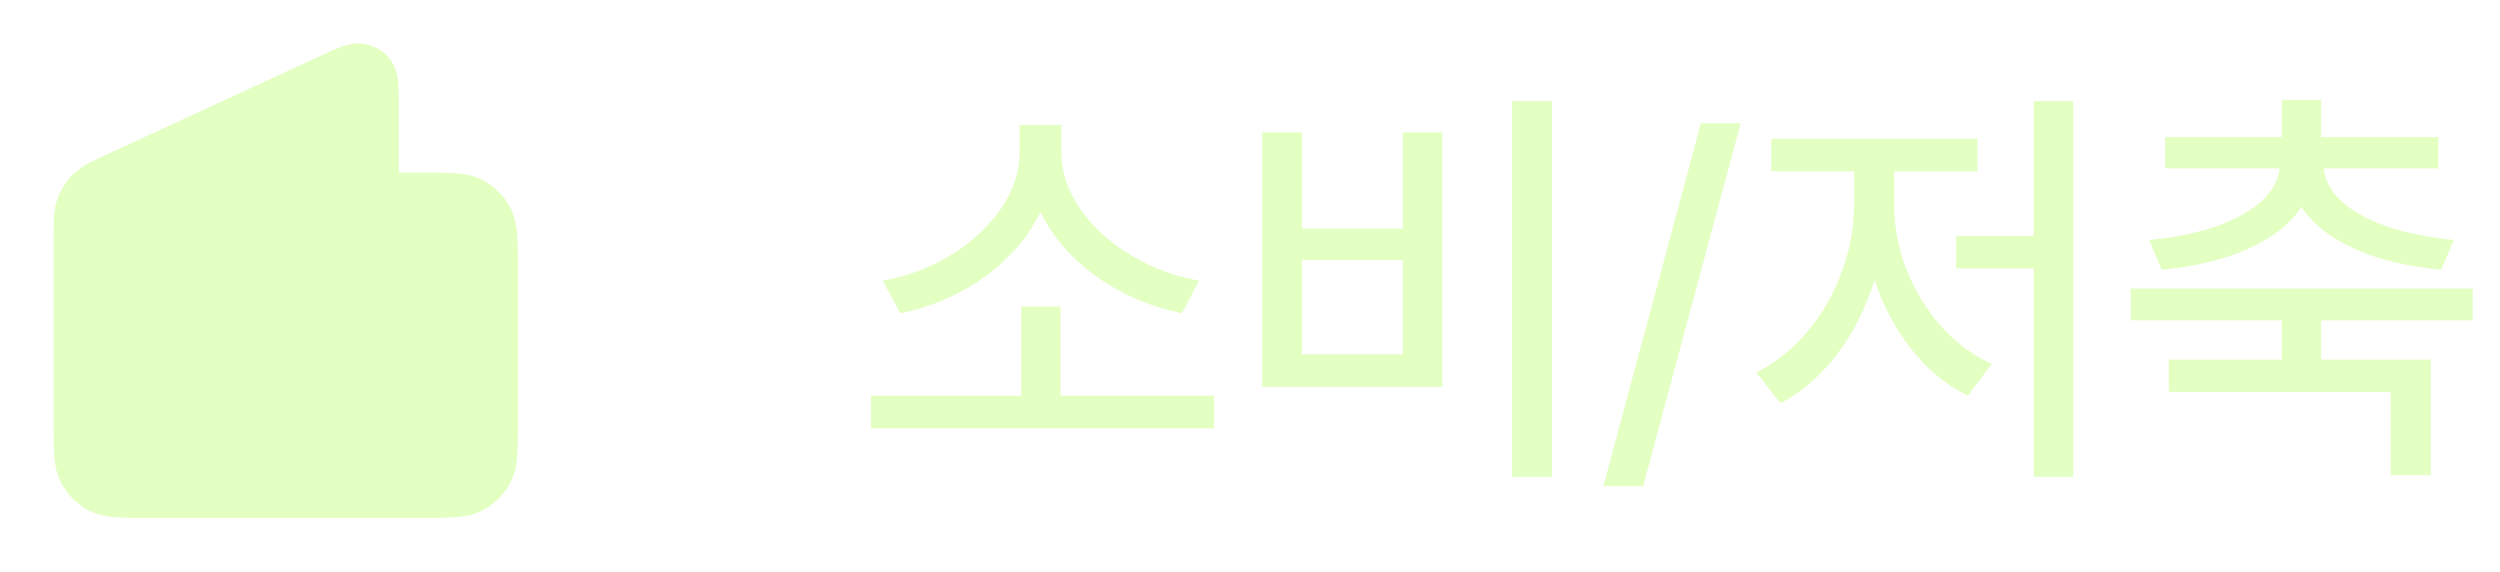
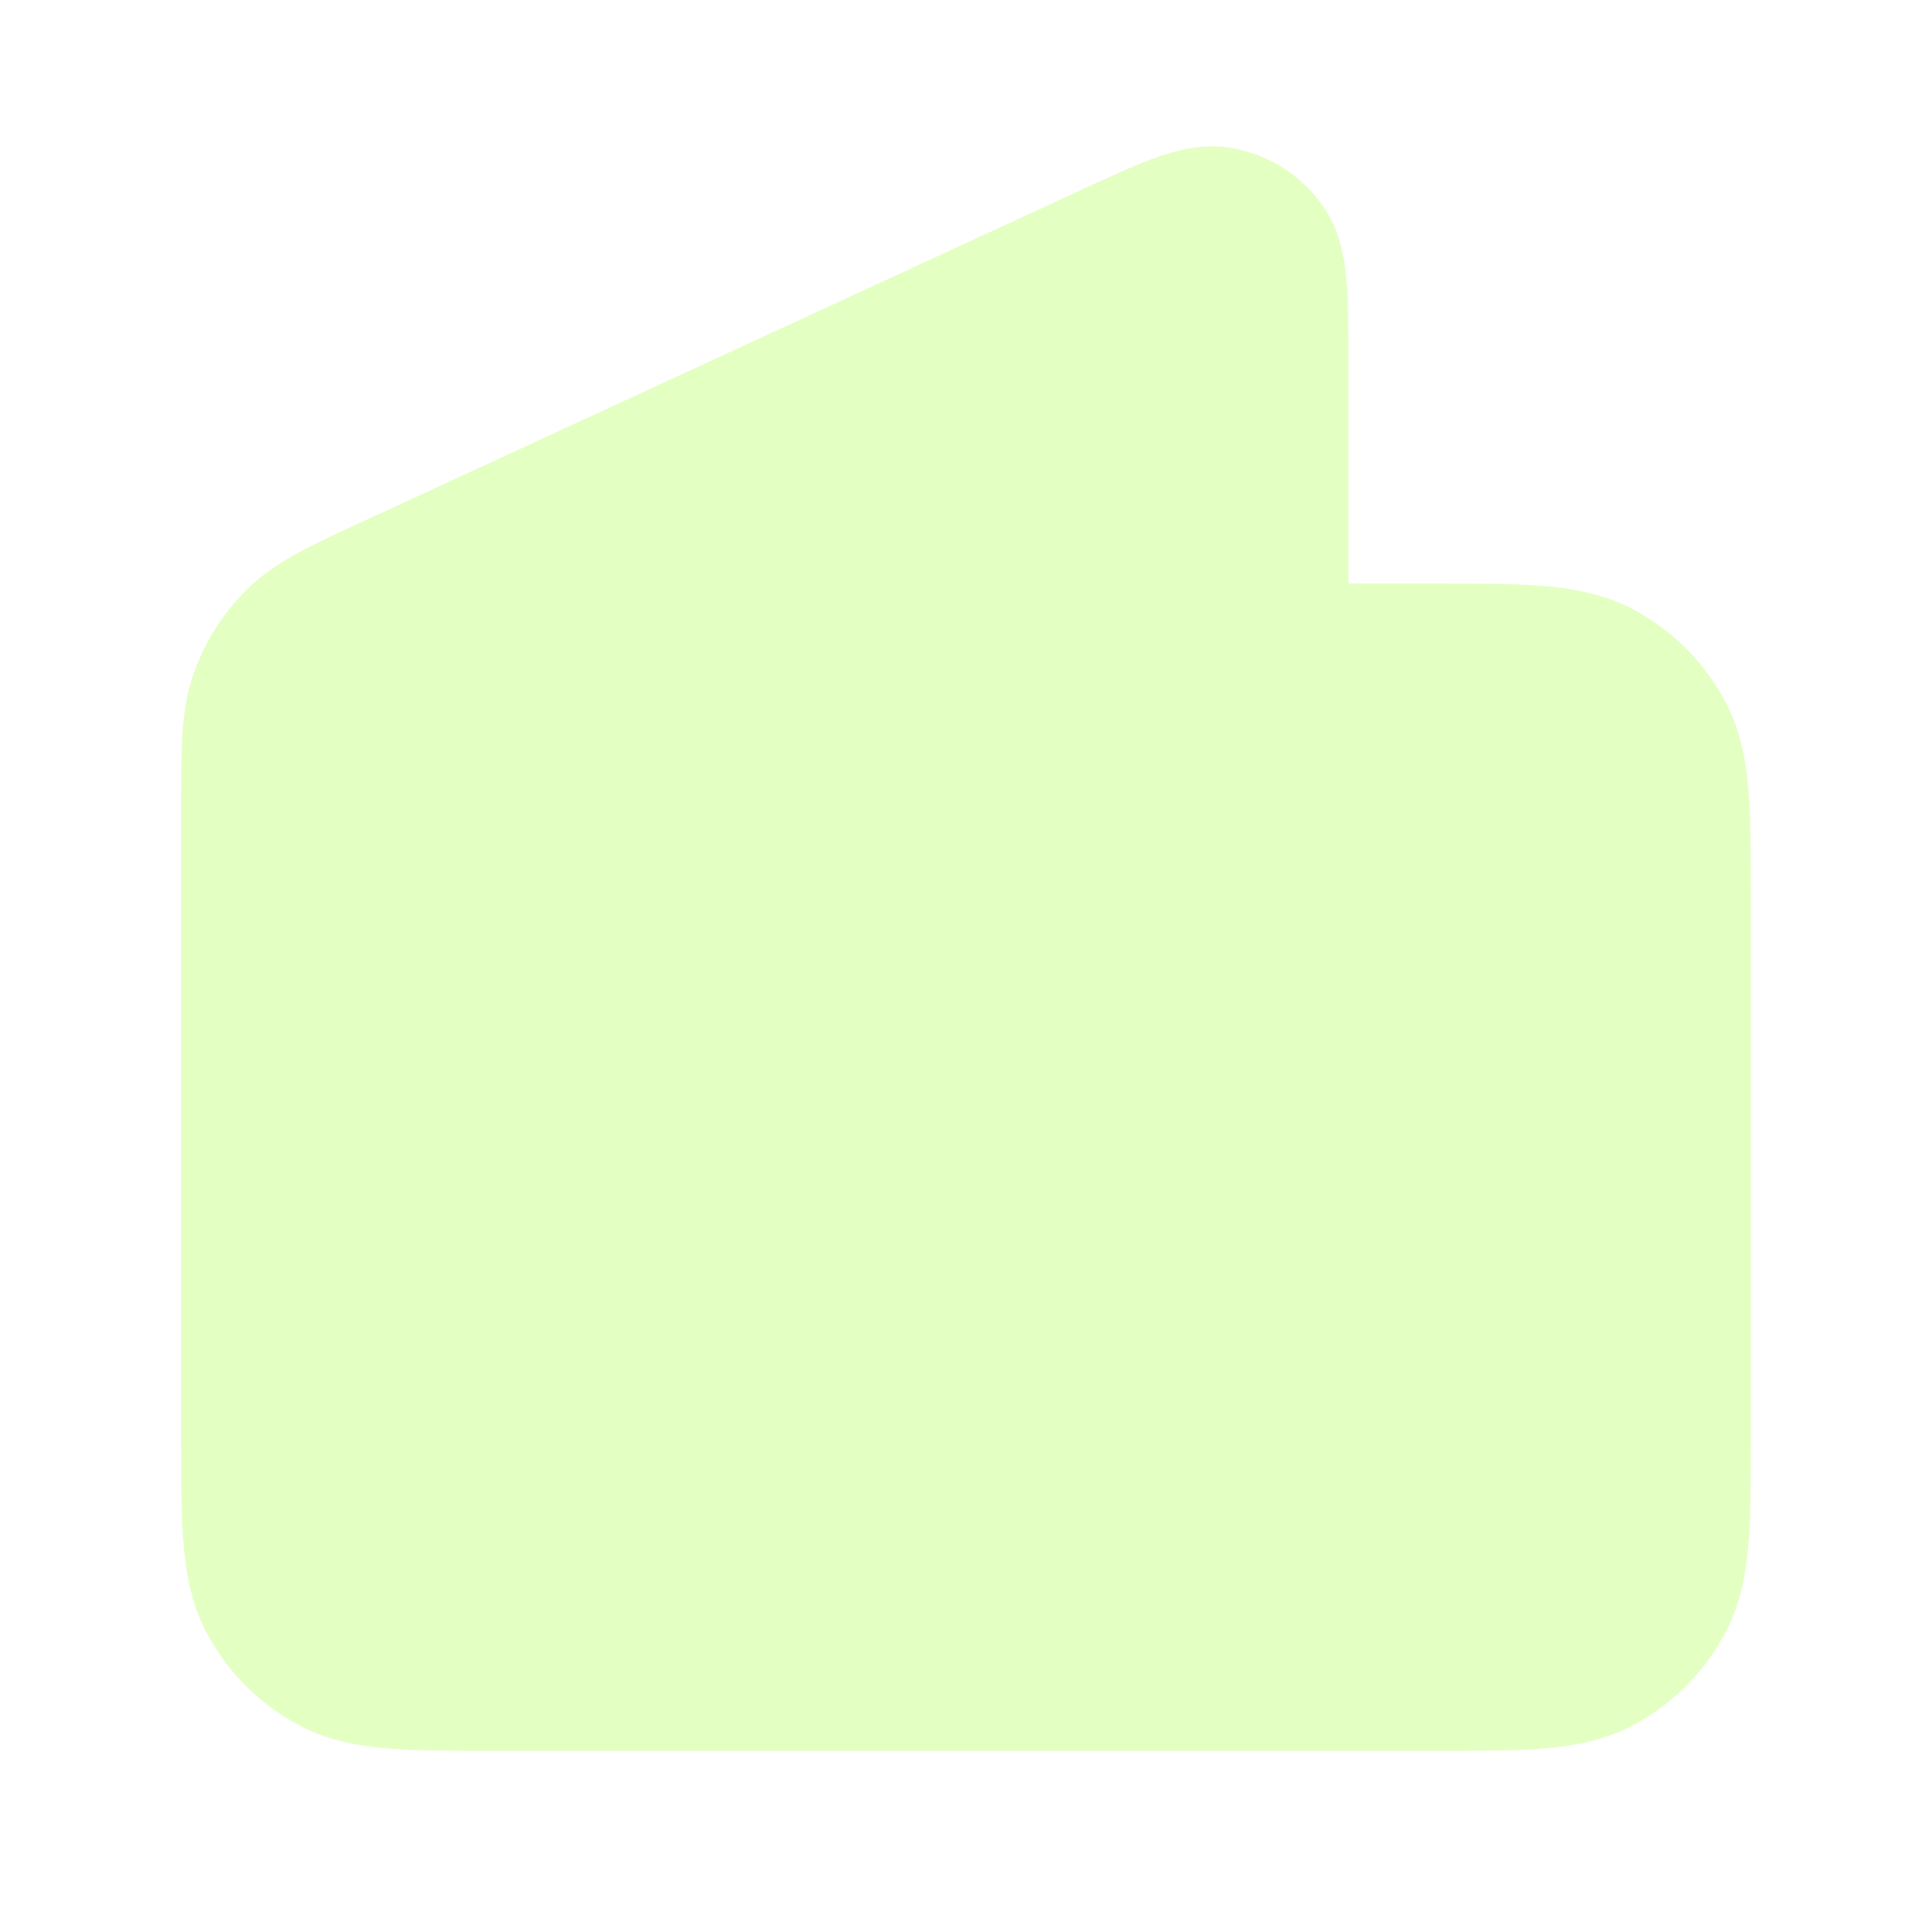
- <svg xmlns="http://www.w3.org/2000/svg" width="105" height="24" viewBox="0 0 105 24" fill="none">
+ <svg xmlns="http://www.w3.org/2000/svg" width="24" height="24" viewBox="0 0 24 24" fill="none">
  <path fill-rule="evenodd" clip-rule="evenodd" d="M3 11.2L3 15L3 17.8C3 18.92 3 19.48 3.218 19.908C3.41 20.284 3.716 20.59 4.092 20.782C4.52 21 5.08 21 6.2 21H17.8C18.92 21 19.48 21 19.908 20.782C20.284 20.59 20.59 20.284 20.782 19.908C21 19.48 21 18.92 21 17.8V11.2C21 10.08 21 9.52 20.782 9.092C20.59 8.716 20.284 8.41 19.908 8.218C19.48 8 18.92 8 17.8 8L16 8L6.2 8C5.08 8 4.52 8 4.092 8.218C3.716 8.41 3.41 8.716 3.218 9.092C3 9.52 3 10.08 3 11.2ZM16.5 15C16.776 15 17 14.776 17 14.5C17 14.224 16.776 14 16.5 14C16.224 14 16 14.224 16 14.5C16 14.776 16.224 15 16.5 15Z" fill="#E3FFC2" />
  <path d="M16 8V4.501C16 3.669 16 3.253 15.825 2.997C15.672 2.774 15.435 2.623 15.168 2.577C14.862 2.525 14.485 2.699 13.729 3.048L4.859 7.142C4.186 7.453 3.849 7.608 3.602 7.849C3.384 8.062 3.218 8.323 3.115 8.61C3 8.935 3 9.306 3 10.047L3 11.2C3 10.08 3 9.52 3.218 9.092C3.41 8.716 3.716 8.41 4.092 8.218C4.52 8 5.08 8 6.2 8L16 8Z" fill="#E3FFC2" />
  <path d="M16 8V4.501C16 3.669 16 3.253 15.825 2.997C15.672 2.774 15.435 2.623 15.168 2.577C14.862 2.525 14.485 2.699 13.729 3.048L4.859 7.142C4.186 7.453 3.849 7.608 3.602 7.849C3.384 8.062 3.218 8.323 3.115 8.61C3 8.935 3 9.306 3 10.047M16 8L17.8 8M16 8L6.2 8M3 17.8L3 15V10.047M3 15L3 11.2M3 10.047L3 11.2M6.2 8C5.08 8 4.52 8 4.092 8.218C3.716 8.41 3.41 8.716 3.218 9.092C3 9.52 3 10.08 3 11.2L3 17.8M3 17.8C3 18.92 3 19.48 3.218 19.908C3.41 20.284 3.716 20.59 4.092 20.782C4.52 21 5.08 21 6.2 21H17.8C18.92 21 19.48 21 19.908 20.782C20.284 20.59 20.59 20.284 20.782 19.908C21 19.48 21 18.92 21 17.8V11.2C21 10.08 21 9.52 20.782 9.092C20.59 8.716 20.284 8.41 19.908 8.218C19.48 8 18.92 8 17.8 8L6.2 8M16.5 14.5H16.51M17 14.5C17 14.776 16.776 15 16.5 15C16.224 15 16 14.776 16 14.5C16 14.224 16.224 14 16.5 14C16.776 14 17 14.224 17 14.5Z" stroke="#E3FFC2" stroke-width="1.5" stroke-linecap="round" stroke-linejoin="round" />
-   <path d="M50.994 16.619V17.99H36.58V16.619H42.891V12.875H44.543V16.619H50.994ZM44.578 6.441C44.578 8.938 47.32 11.275 50.361 11.785L49.641 13.156C47.092 12.646 44.745 11.073 43.699 8.902C42.662 11.065 40.342 12.664 37.81 13.156L37.072 11.785C40.096 11.275 42.82 8.938 42.82 6.441V5.246H44.578V6.441ZM65.18 4.244V20.029H63.51V4.244H65.18ZM54.685 5.562V9.605H58.922V5.562H60.574V16.25H53.016V5.562H54.685ZM54.685 14.879H58.922V10.924H54.685V14.879ZM73.107 5.176L69.012 20.416H67.342L71.438 5.176H73.107ZM87.082 4.244V20.029H85.412V11.275H82.16V9.904H85.412V4.244H87.082ZM79.559 8.674C79.559 11.346 81.228 14.211 83.654 15.283L82.652 16.619C80.833 15.74 79.427 13.903 78.732 11.75C78.029 14.044 76.597 16.004 74.777 16.936L73.758 15.635C76.166 14.492 77.853 11.504 77.871 8.674V7.197H74.391V5.826H83.057V7.197H79.559V8.674ZM103.852 12.119V13.455H97.488V15.107H102.094V19.959H100.406V16.461H91.09V15.107H95.836V13.455H89.49V12.119H103.852ZM97.488 4.191V5.756H102.41V7.074H97.594C97.752 8.639 99.914 9.79 103.061 10.08L102.533 11.328C99.826 11.082 97.629 10.177 96.662 8.691C95.686 10.177 93.489 11.082 90.791 11.328L90.264 10.08C93.393 9.79 95.555 8.639 95.748 7.074H90.932V5.756H95.836V4.191H97.488Z" fill="#E3FFC2" />
</svg>
